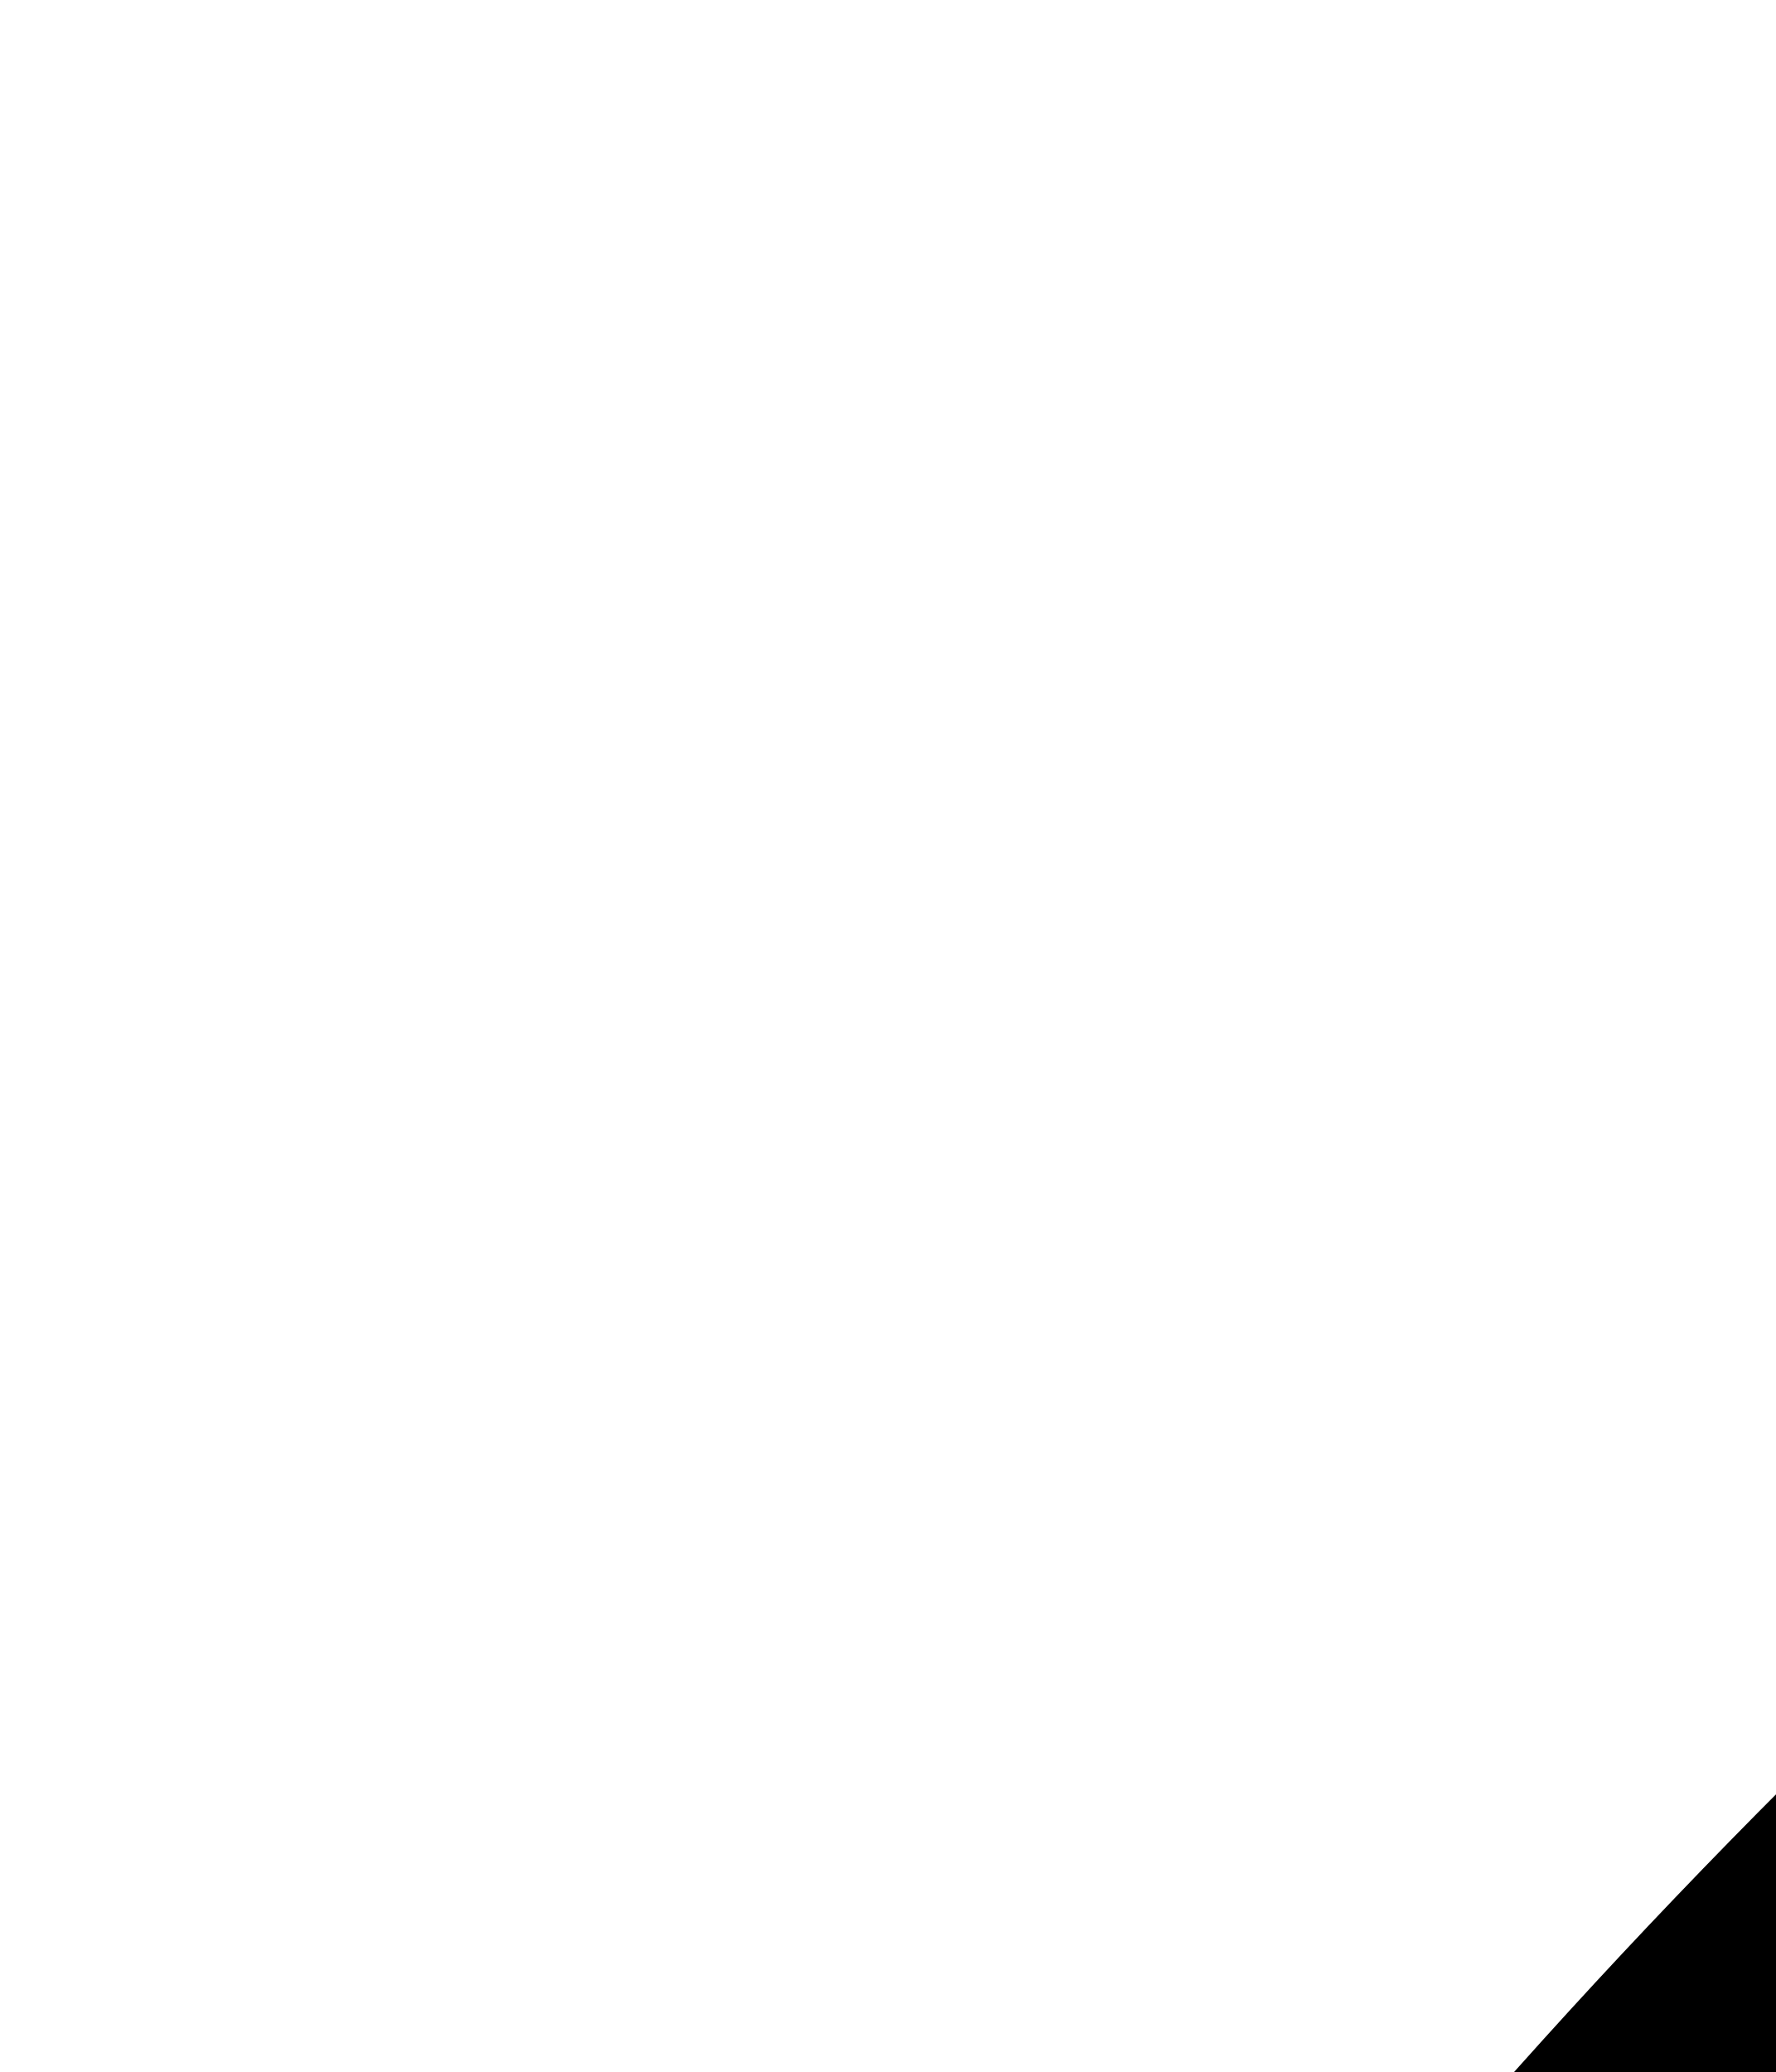
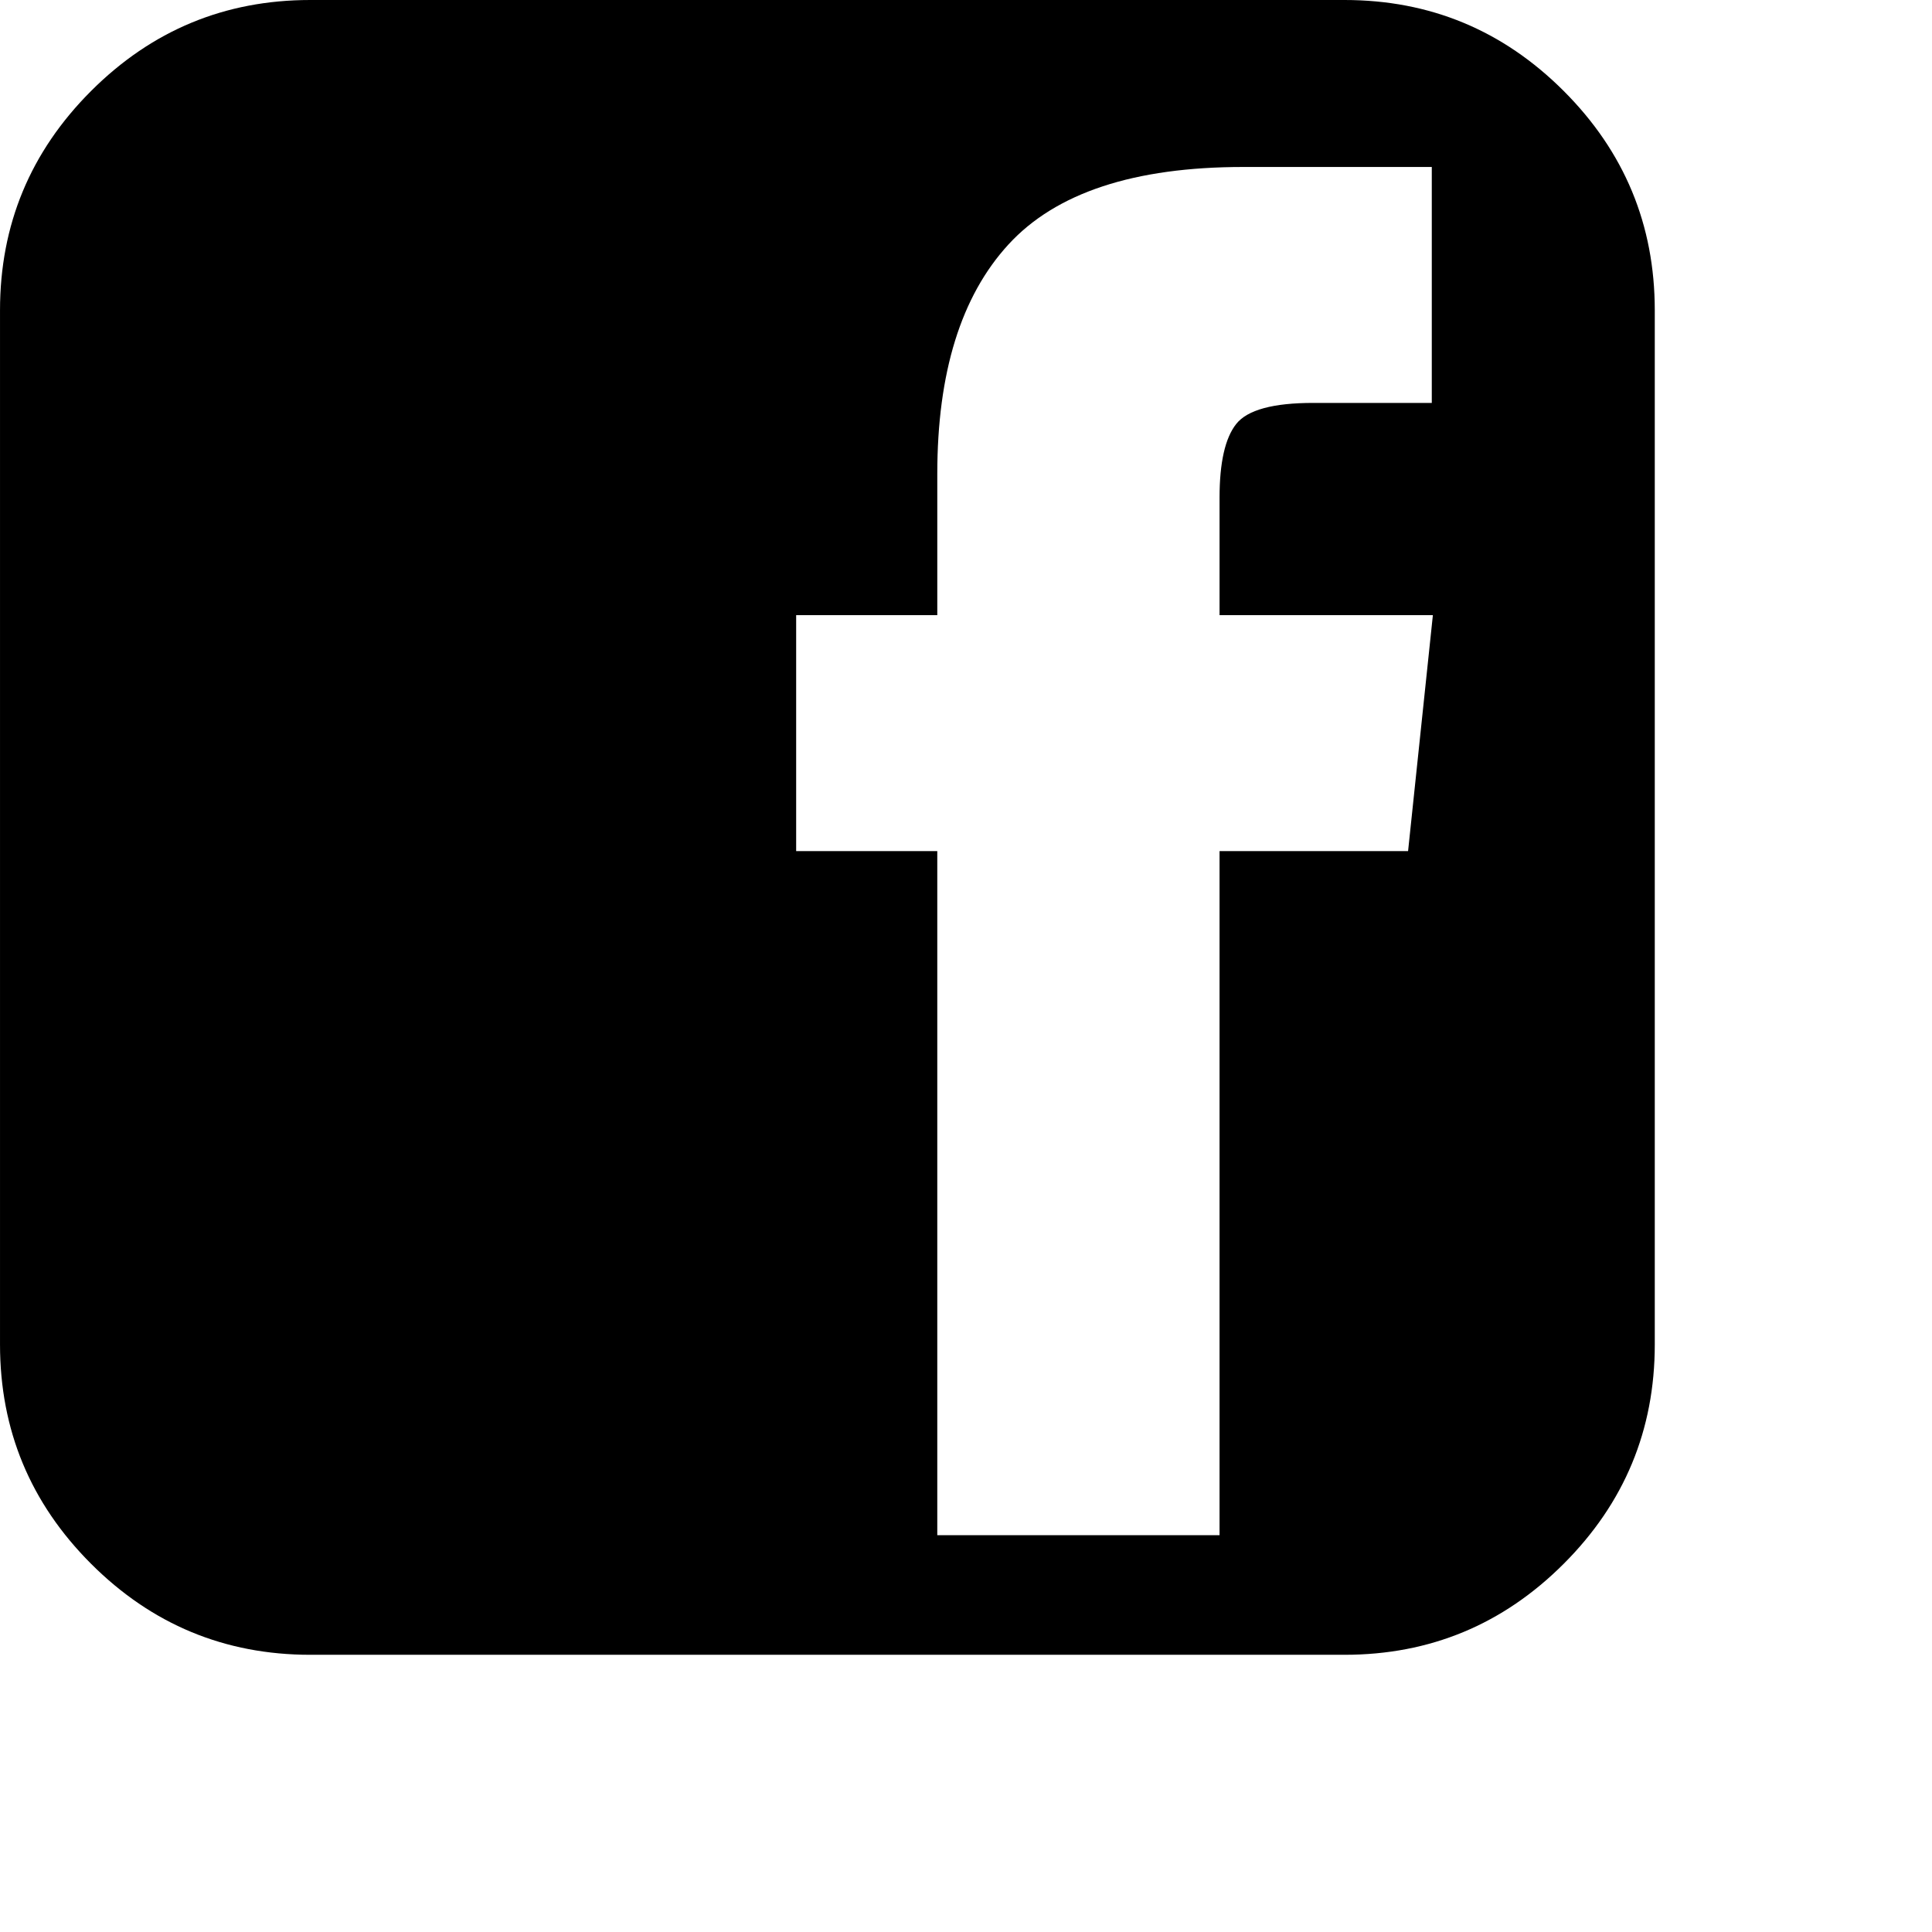
- <svg xmlns="http://www.w3.org/2000/svg" x="0px" y="0px" width="24" height="28" viewBox="0 0 24 28">
-   <g>
-     <path d="M414.41,24.123C398.333,8.042,378.963,0,356.315,0H82.228C59.58,0,40.21,8.042,24.126,24.123   C8.045,40.207,0.003,59.576,0.003,82.225v274.084c0,22.647,8.042,42.018,24.123,58.102c16.084,16.084,35.454,24.126,58.102,24.126   h274.084c22.648,0,42.018-8.042,58.095-24.126c16.084-16.084,24.126-35.454,24.126-58.102V82.225   C438.532,59.576,430.49,40.204,414.41,24.123z M373.155,225.548h-49.963V406.84h-74.802V225.548H210.99V163.02h37.401v-37.402   c0-26.838,6.283-47.107,18.843-60.813c12.559-13.706,33.304-20.555,62.242-20.555h49.963v62.526h-31.401   c-10.663,0-17.467,1.853-20.417,5.568c-2.949,3.711-4.428,10.23-4.428,19.558v31.119h56.534L373.155,225.548z" />
-   </g>
-   <g>
- </g>
-   <g>
- </g>
-   <g>
- </g>
-   <g>
- </g>
-   <g>
- </g>
-   <g>
- </g>
-   <g>
- </g>
-   <g>
- </g>
-   <g>
- </g>
-   <g>
- </g>
-   <g>
- </g>
-   <g>
- </g>
-   <g>
- </g>
-   <g>
- </g>
-   <g>
- </g>
+ <svg xmlns="http://www.w3.org/2000/svg" aria-hidden="true" data-prefix="far" data-icon="facebook" class="svg-inline--fa fa-facebook fa-w-16" role="img" viewBox="0 0 512 512">
+   <path fill="currentColor" d="M414.41,24.123C398.333,8.042,378.963,0,356.315,0H82.228C59.58,0,40.21,8.042,24.126,24.123   C8.045,40.207,0.003,59.576,0.003,82.225v274.084c0,22.647,8.042,42.018,24.123,58.102c16.084,16.084,35.454,24.126,58.102,24.126   h274.084c22.648,0,42.018-8.042,58.095-24.126c16.084-16.084,24.126-35.454,24.126-58.102V82.225   C438.532,59.576,430.49,40.204,414.41,24.123z M373.155,225.548h-49.963V406.84h-74.802V225.548H210.99V163.02h37.401v-37.402   c0-26.838,6.283-47.107,18.843-60.813c12.559-13.706,33.304-20.555,62.242-20.555h49.963v62.526h-31.401   c-10.663,0-17.467,1.853-20.417,5.568c-2.949,3.711-4.428,10.23-4.428,19.558v31.119h56.534L373.155,225.548z" />
</svg>
